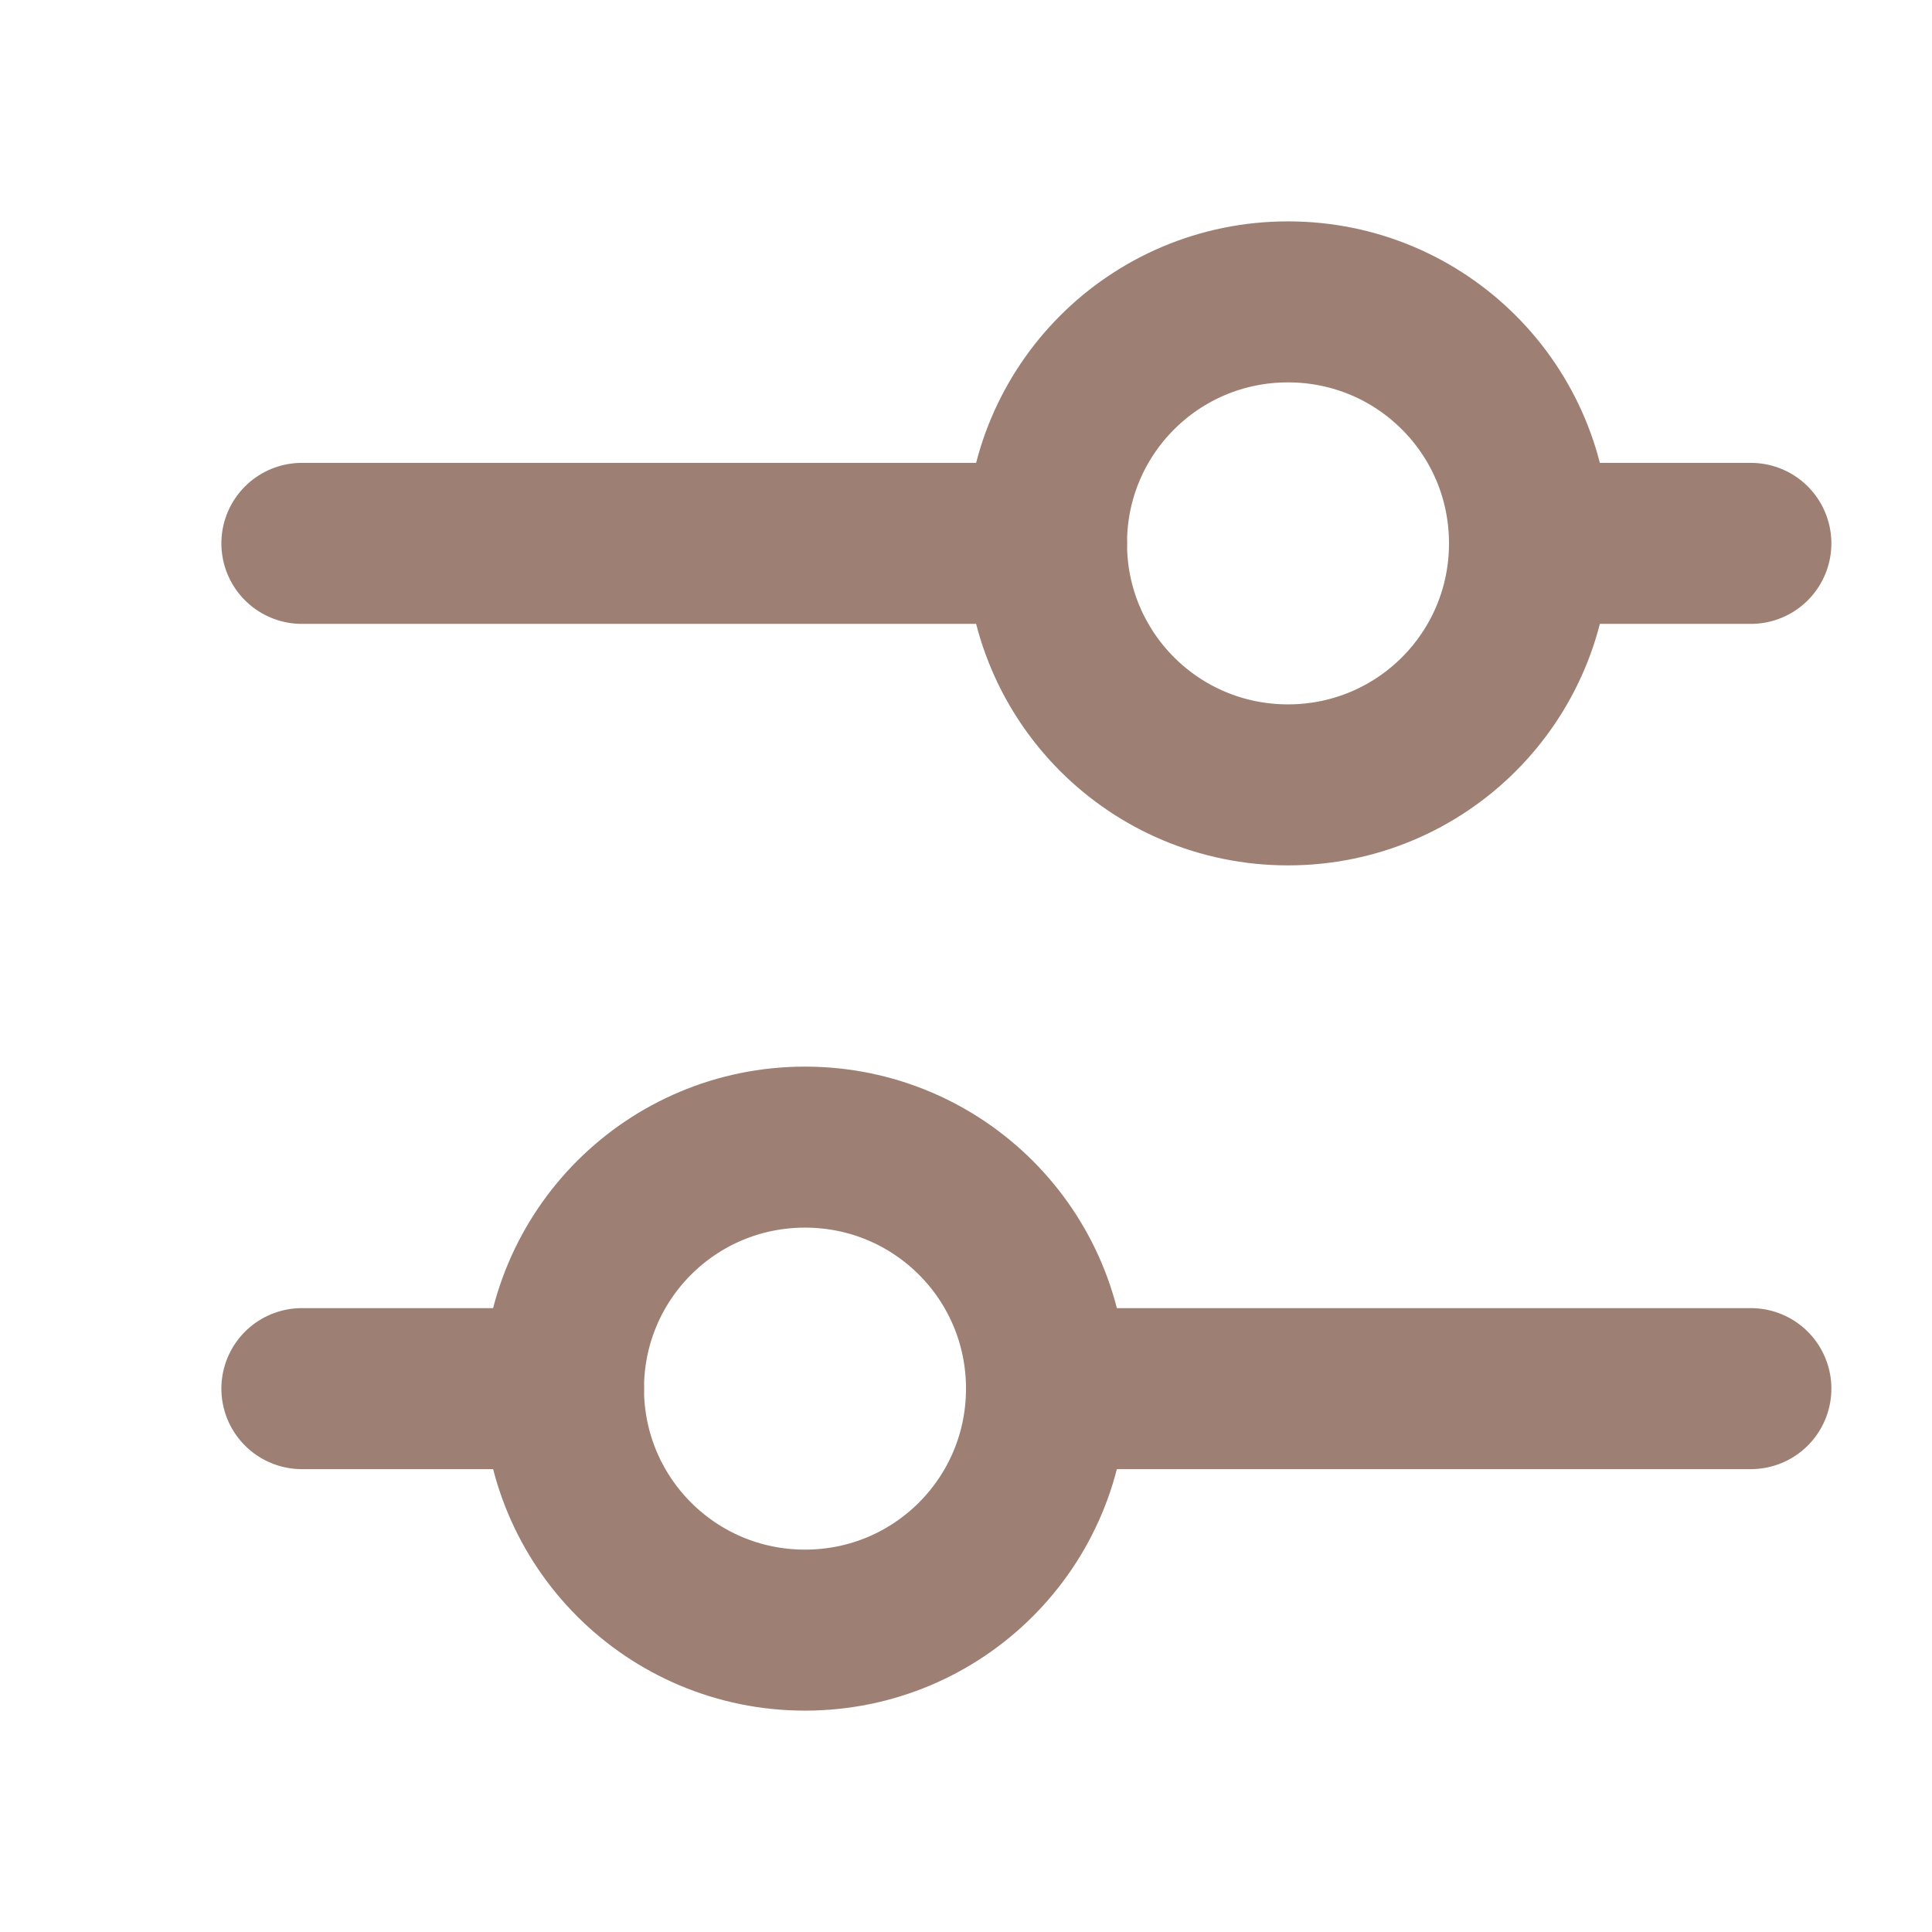
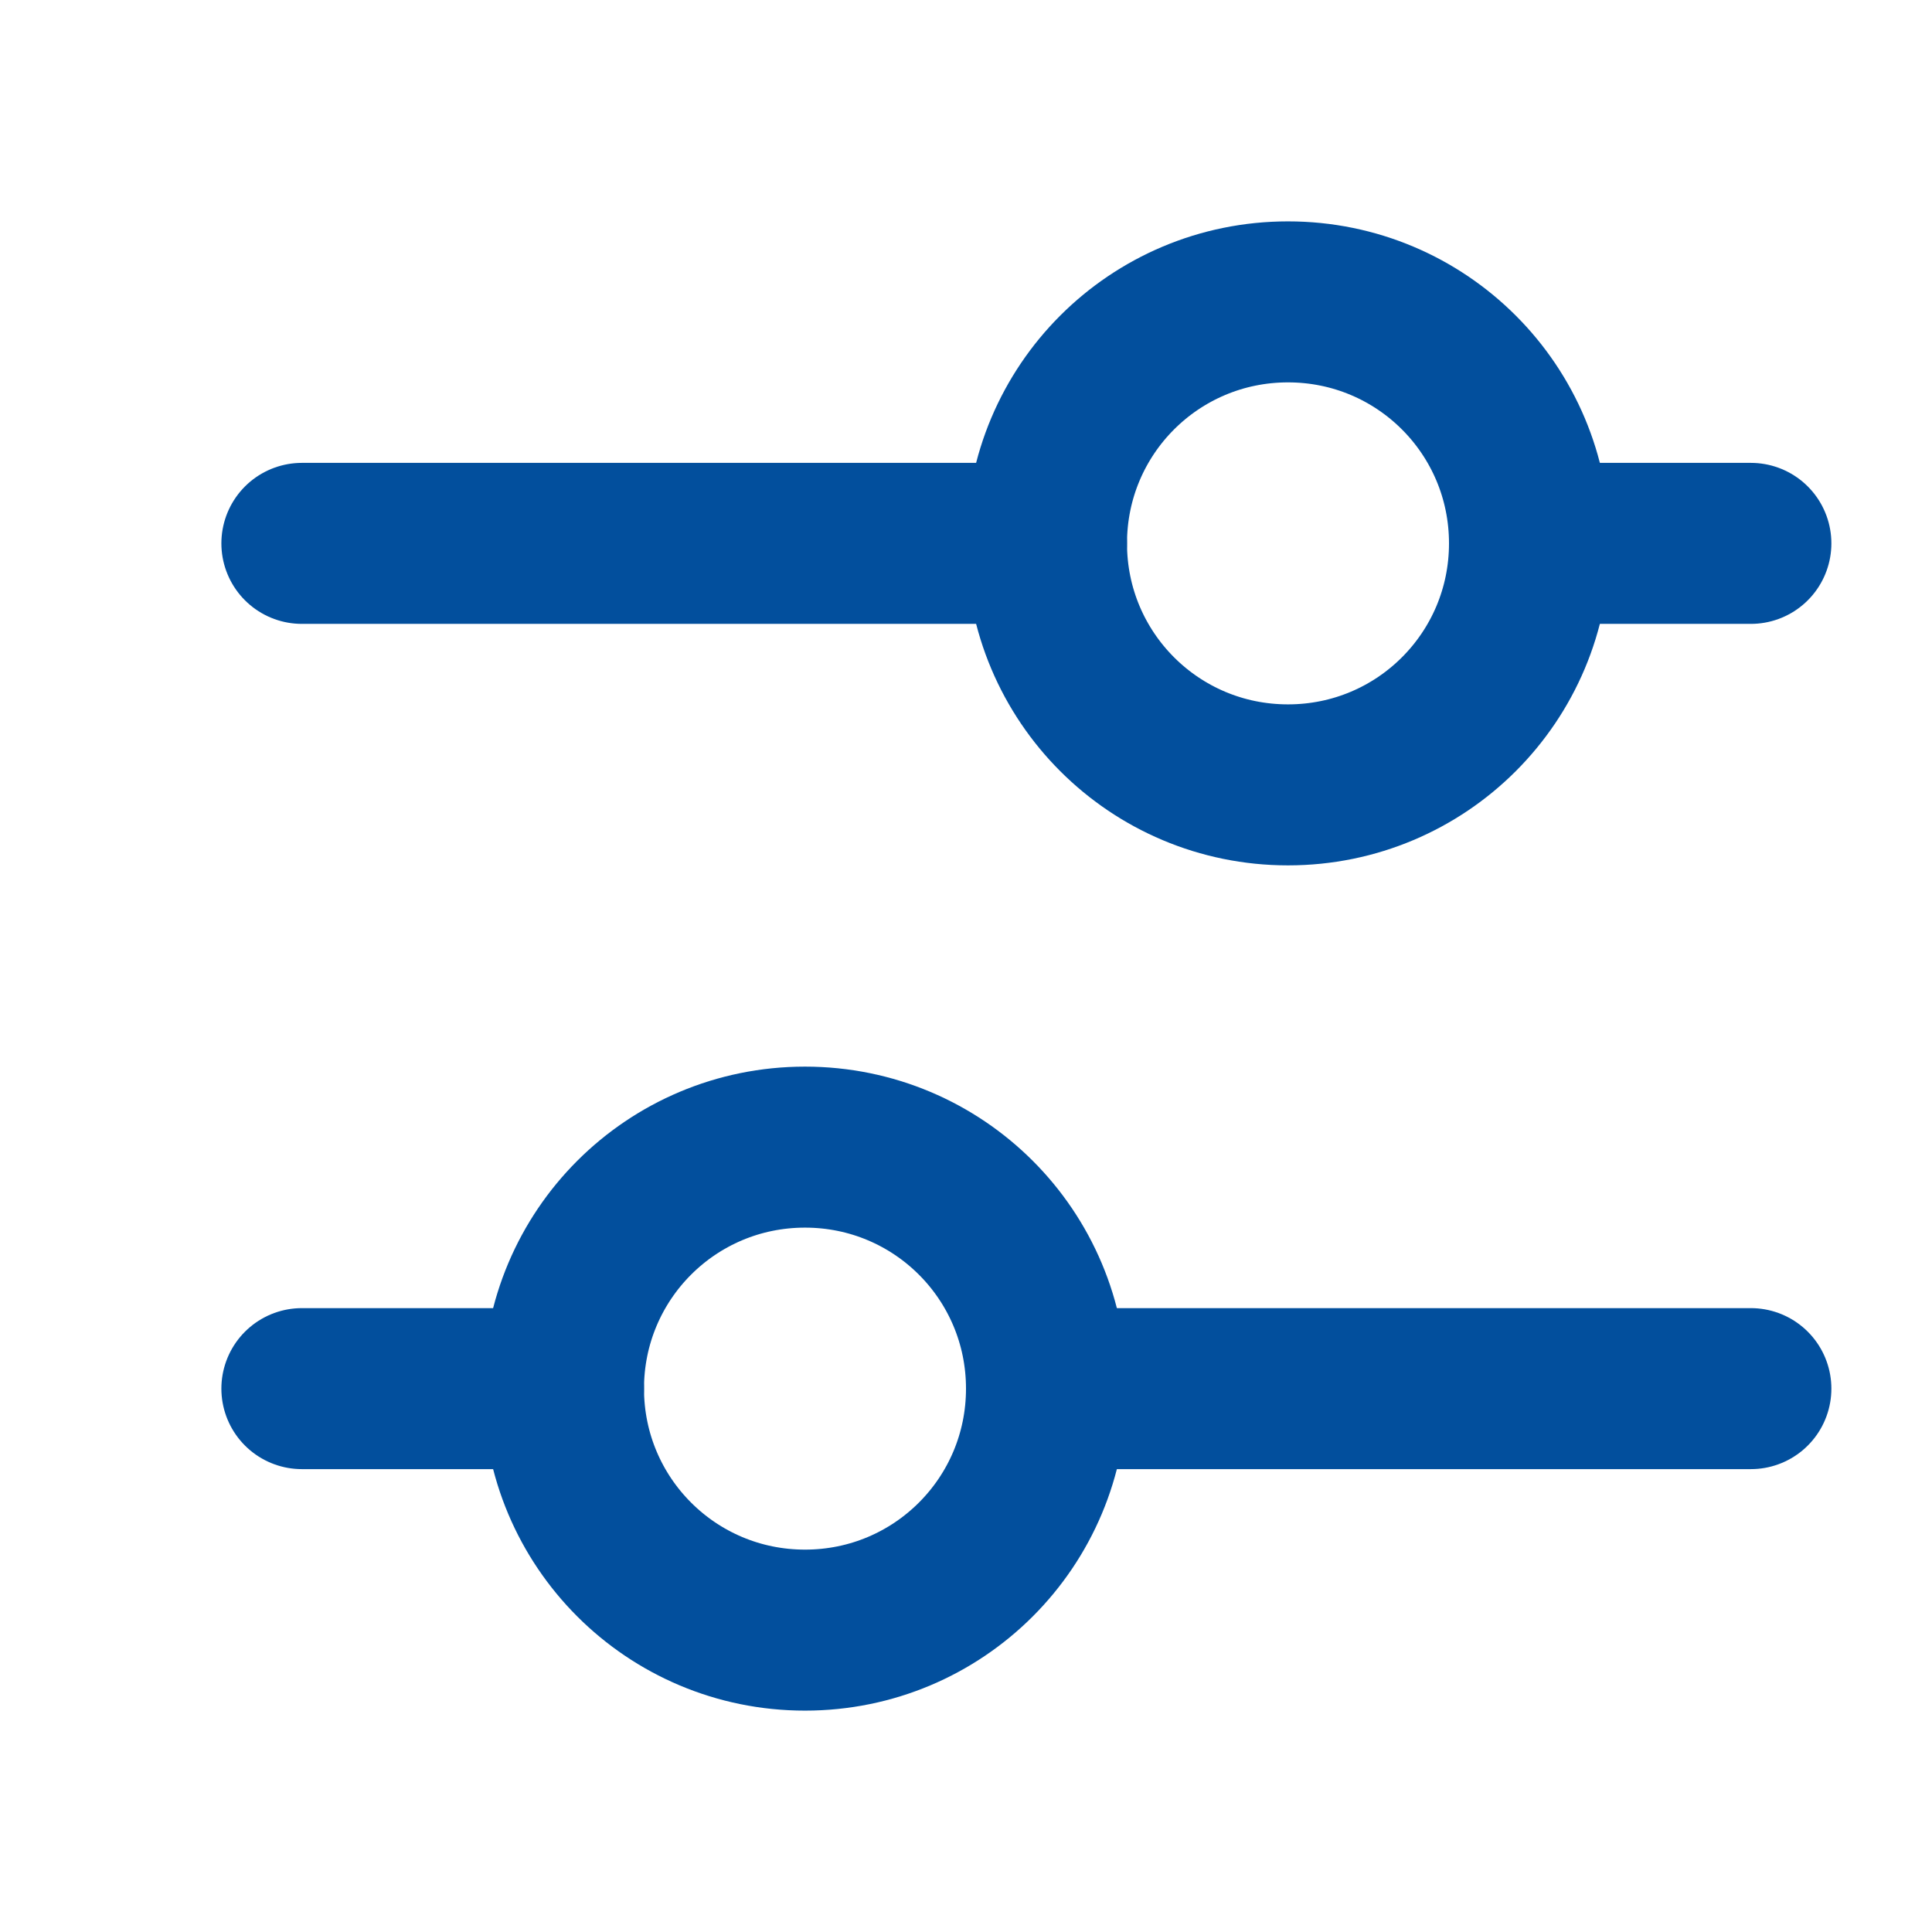
<svg xmlns="http://www.w3.org/2000/svg" width="24px" height="24px" viewBox="0 0 24 24" version="1.1">
  <g id="Course" stroke="none" stroke-width="1" fill="none" fill-rule="evenodd">
    <g id="Course--Landing-Logged-in-user-screen" transform="translate(-320, -37)">
      <g id="outline-tune-24px" transform="translate(320, 37)">
        <polygon id="Path" points="0 0 24 0 24 24 0 24" />
-         <g id="Group-21" transform="translate(3, 3)" stroke="#9D7F73" stroke-linecap="round">
+         <g id="Group-21" transform="translate(3, 3)" stroke="#024F9D" stroke-linecap="round">
          <line x1="18.75" y1="3.75" x2="16" y2="3.75" id="Stroke-1" stroke-width="1.5" />
          <line x1="10" y1="3.75" x2="0.75" y2="3.75" id="Stroke-3" stroke-width="1.5" />
          <line x1="18.75" y1="14.25" x2="10" y2="14.25" id="Stroke-5" stroke-width="1.5" />
          <line x1="4" y1="14.25" x2="0.75" y2="14.25" id="Stroke-7" stroke-width="1.5" />
          <line x1="18.75" y1="3.75" x2="16" y2="3.75" id="Stroke-9" stroke-width="2" />
          <line x1="10" y1="3.75" x2="0.75" y2="3.75" id="Stroke-11" stroke-width="2" />
          <line x1="18.75" y1="14.25" x2="10" y2="14.25" id="Stroke-13" stroke-width="2" />
          <line x1="4" y1="14.25" x2="0.75" y2="14.25" id="Stroke-15" stroke-width="2" />
          <path d="M16,3.75 C16,5.41 14.66,6.75 13,6.75 C11.34,6.75 10,5.41 10,3.75 C10,2.09 11.34,0.75 13,0.75 C14.66,0.75 16,2.09 16,3.75 Z" id="Stroke-17" stroke-width="2" />
          <path d="M10,14.25 C10,15.91 8.66,17.25 7,17.25 C5.34,17.25 4,15.91 4,14.25 C4,12.59 5.34,11.25 7,11.25 C8.66,11.25 10,12.59 10,14.25 Z" id="Stroke-19" stroke-width="2" />
        </g>
      </g>
    </g>
  </g>
</svg>
